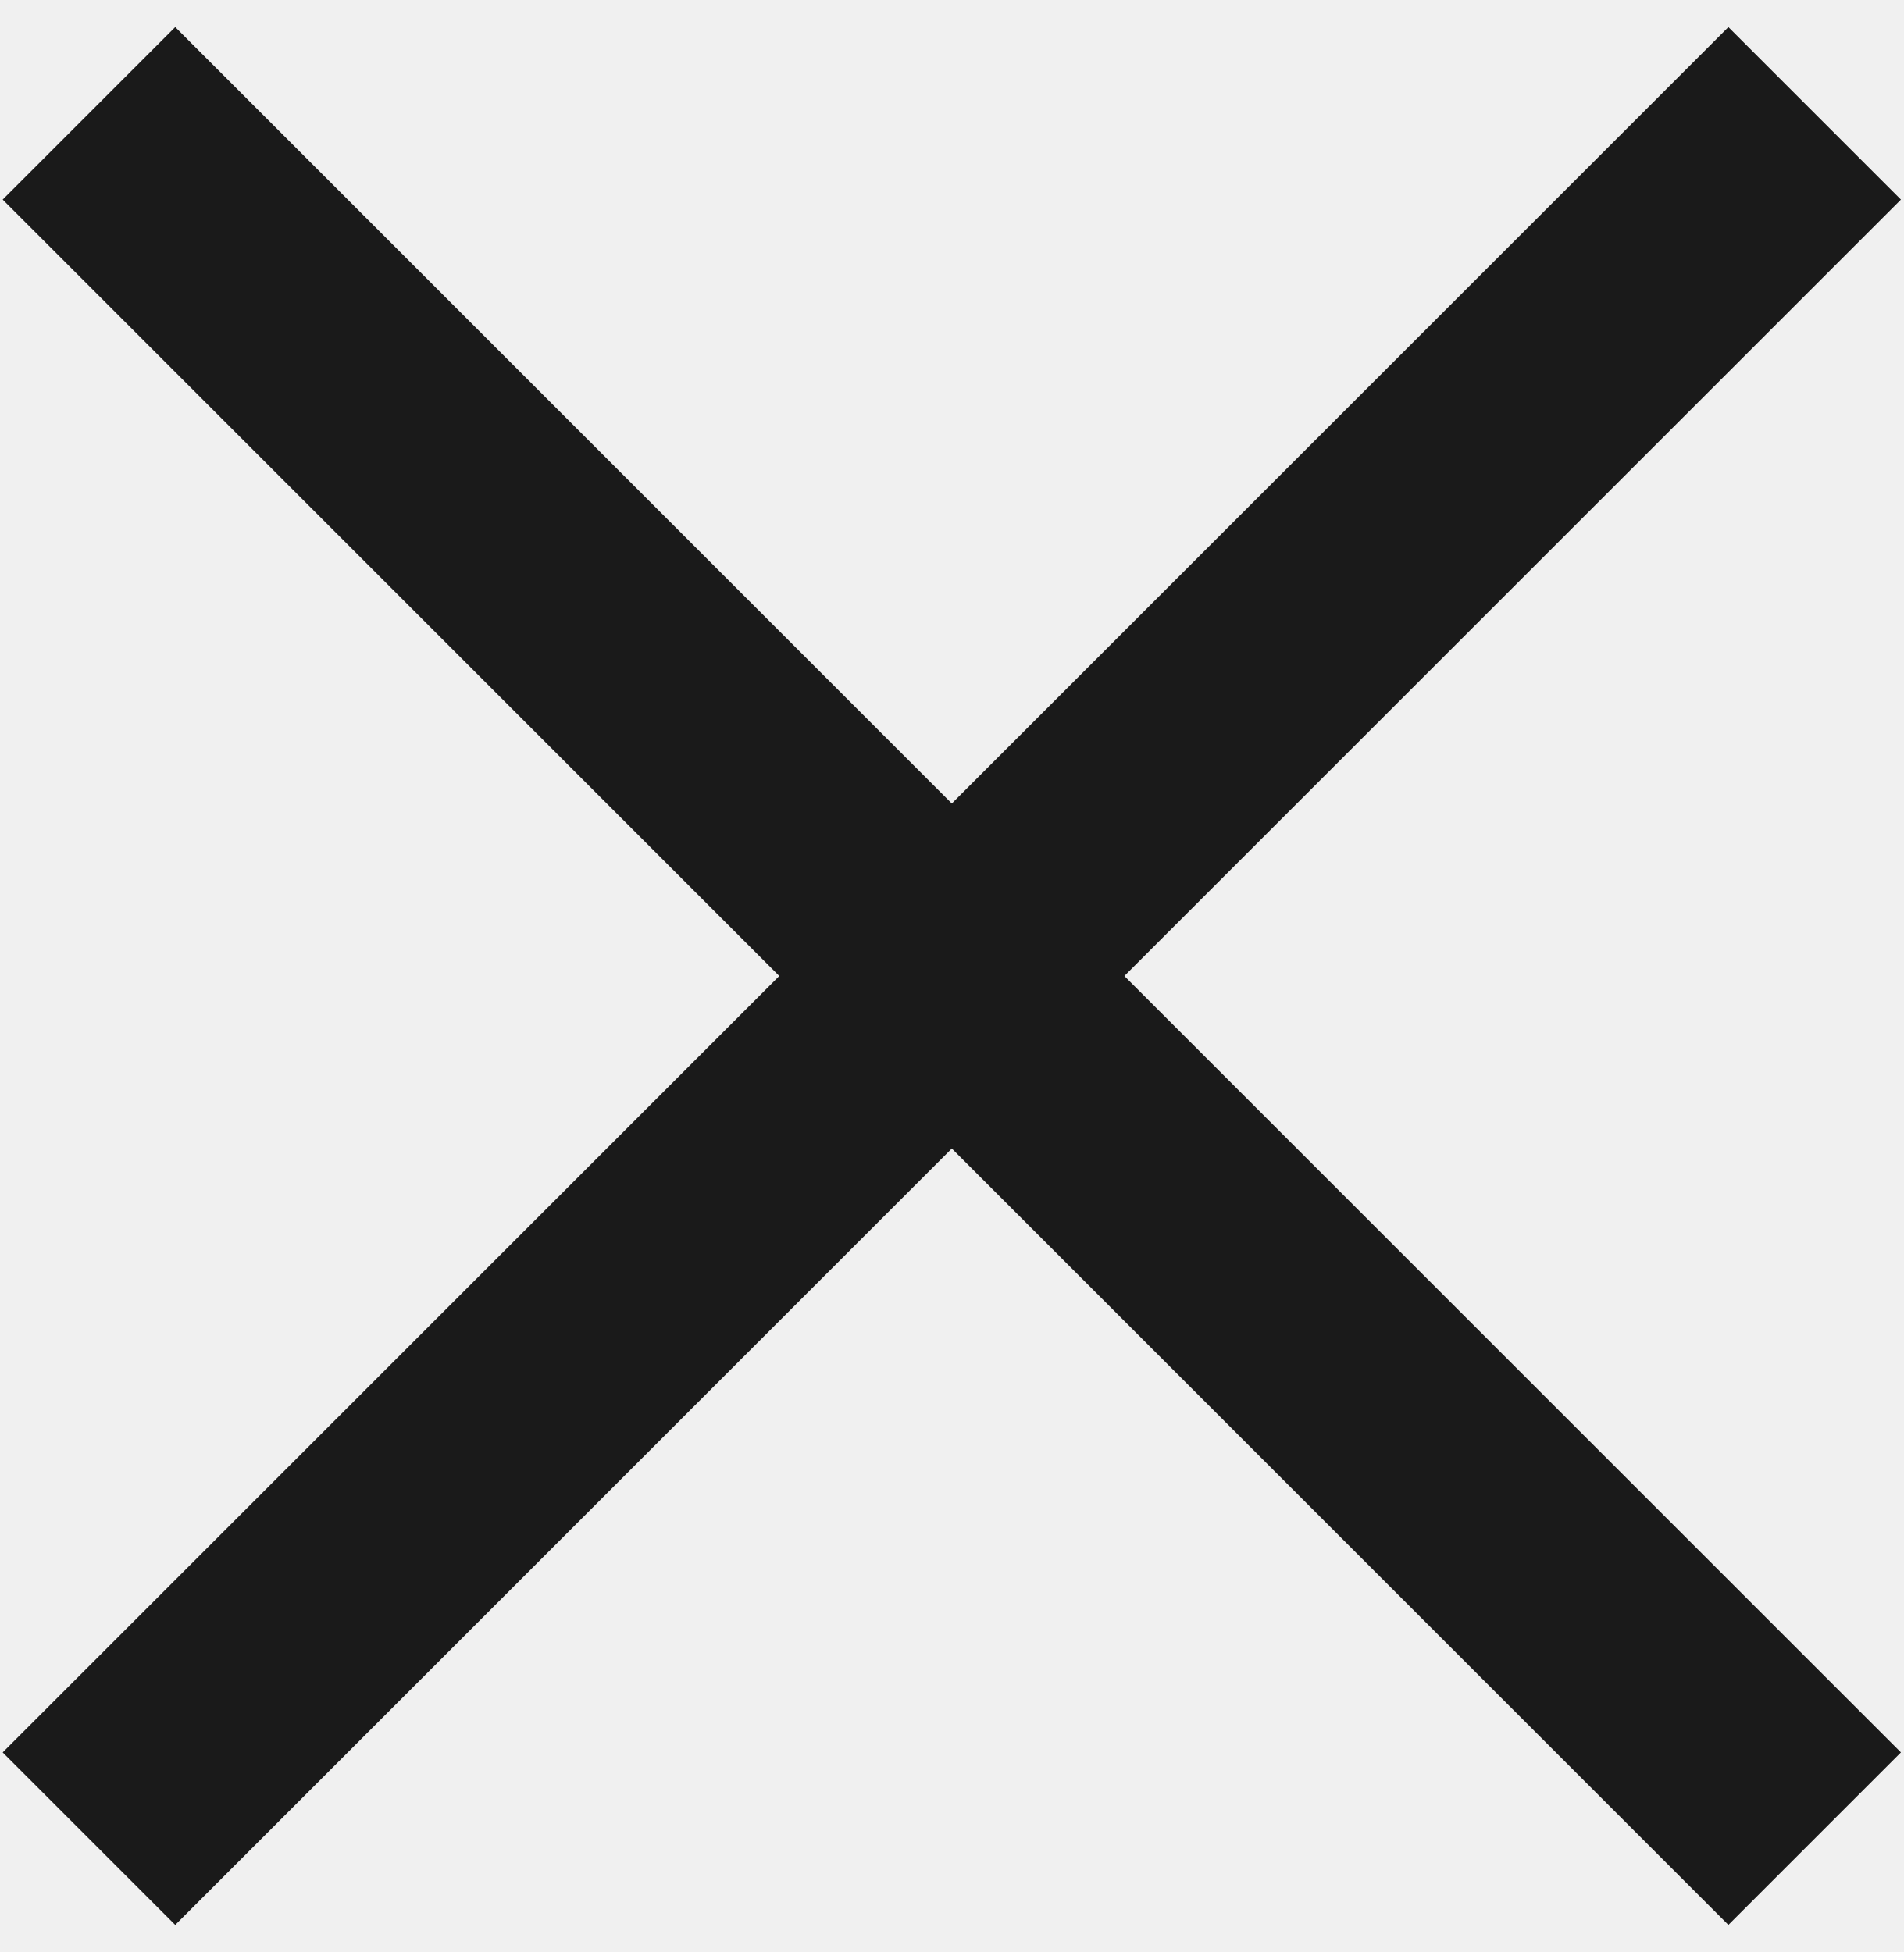
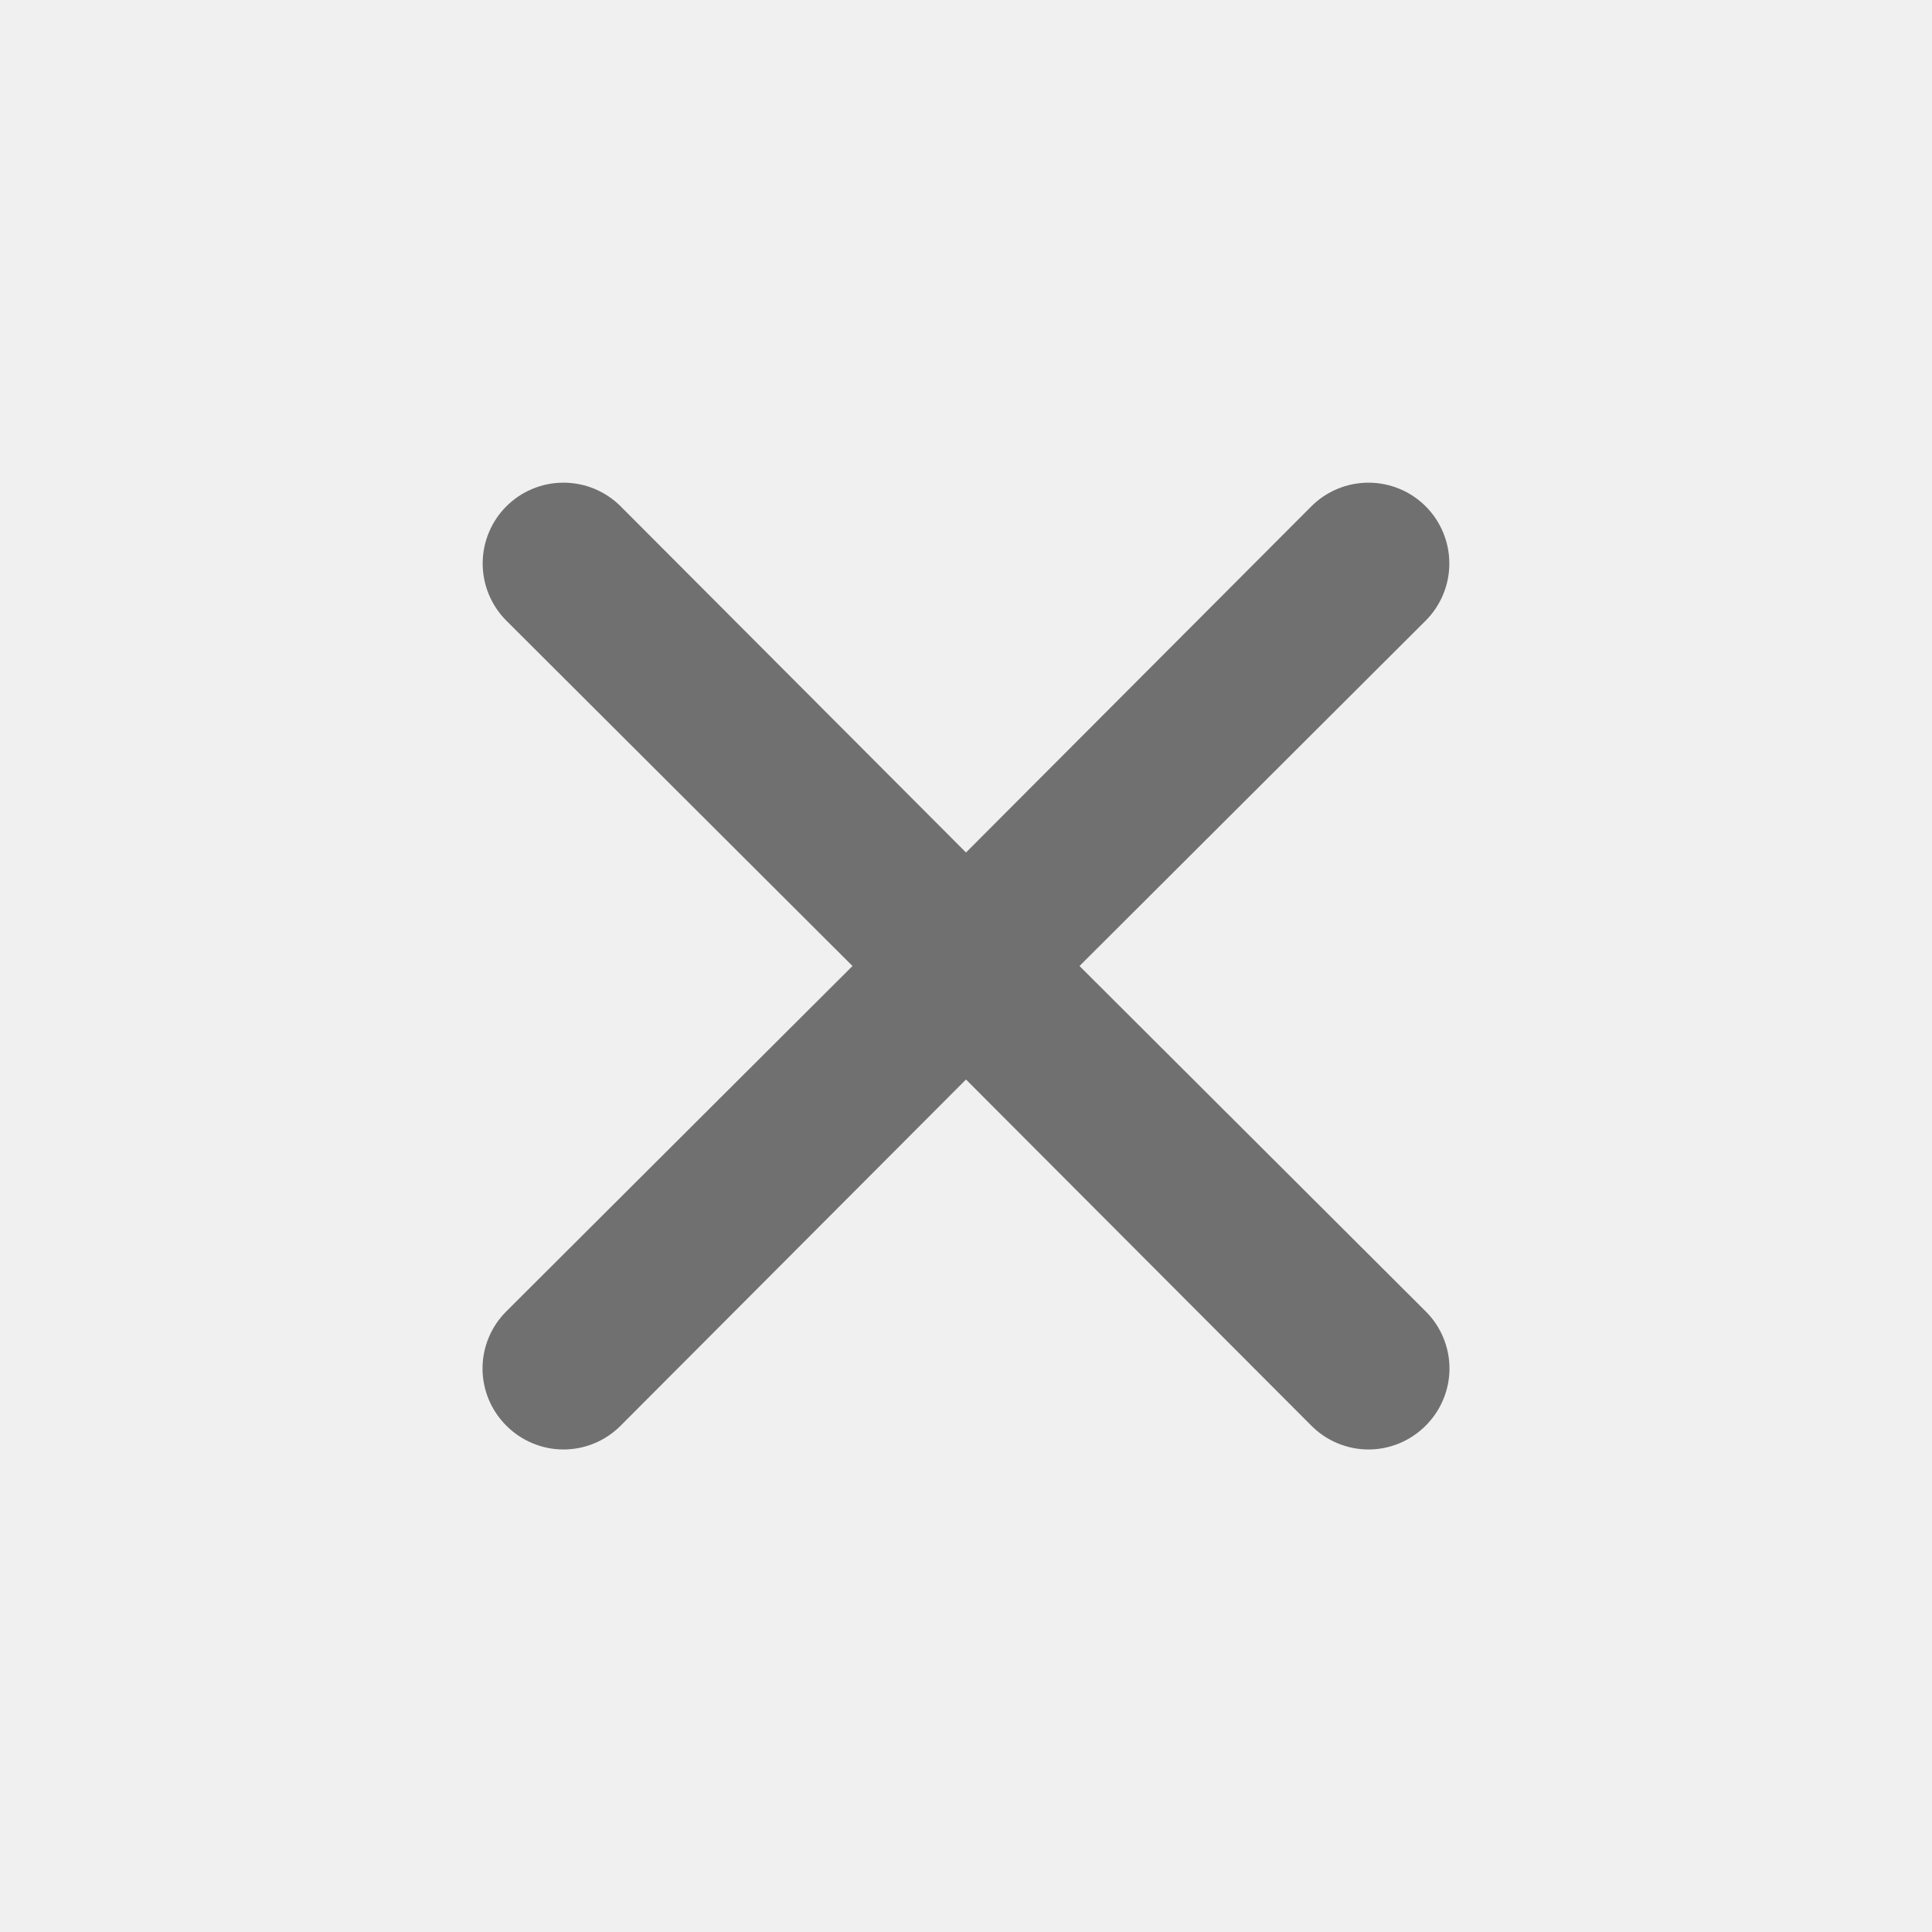
- <svg xmlns="http://www.w3.org/2000/svg" width="39" height="40" viewBox="0 0 39 40" fill="none">
-   <g clip-path="url(#clip0_1112_98)">
-     <path d="M35.41 0.555L0.055 35.91L3.59 39.445L38.945 4.09L35.41 0.555Z" fill="#1A1A1A" />
-     <path d="M3.59 0.555L0.055 4.09L35.41 39.445L38.945 35.91L3.59 0.555Z" fill="#1A1A1A" />
-   </g>
-   <defs>
-     <clipPath id="clip0_1112_98">
-       <rect width="39" height="40" fill="white" />
-     </clipPath>
-   </defs>
+ <svg xmlns="http://www.w3.org/2000/svg" width="65" height="65" viewBox="0 0 65 65" fill="none">
+   <path d="M36.319 32.5L47.965 20.881C48.475 20.371 48.761 19.68 48.761 18.958C48.761 18.237 48.475 17.545 47.965 17.035C47.455 16.525 46.763 16.239 46.042 16.239C45.321 16.239 44.629 16.525 44.119 17.035L32.5 28.681L20.881 17.035C20.371 16.525 19.68 16.239 18.958 16.239C18.237 16.239 17.546 16.525 17.035 17.035C16.526 17.545 16.239 18.237 16.239 18.958C16.239 19.68 16.526 20.371 17.035 20.881L28.681 32.5L17.035 44.119C16.782 44.37 16.58 44.67 16.443 45C16.305 45.33 16.234 45.684 16.234 46.042C16.234 46.399 16.305 46.753 16.443 47.083C16.58 47.413 16.782 47.713 17.035 47.965C17.287 48.218 17.587 48.42 17.917 48.557C18.247 48.695 18.601 48.766 18.958 48.766C19.316 48.766 19.67 48.695 20 48.557C20.33 48.42 20.63 48.218 20.881 47.965L32.5 36.319L44.119 47.965C44.371 48.218 44.67 48.42 45 48.557C45.33 48.695 45.684 48.766 46.042 48.766C46.399 48.766 46.753 48.695 47.083 48.557C47.413 48.42 47.713 48.218 47.965 47.965C48.218 47.713 48.42 47.413 48.557 47.083C48.695 46.753 48.766 46.399 48.766 46.042C48.766 45.684 48.695 45.33 48.557 45C48.42 44.67 48.218 44.37 47.965 44.119L36.319 32.5Z" fill="#707070" />
</svg>
